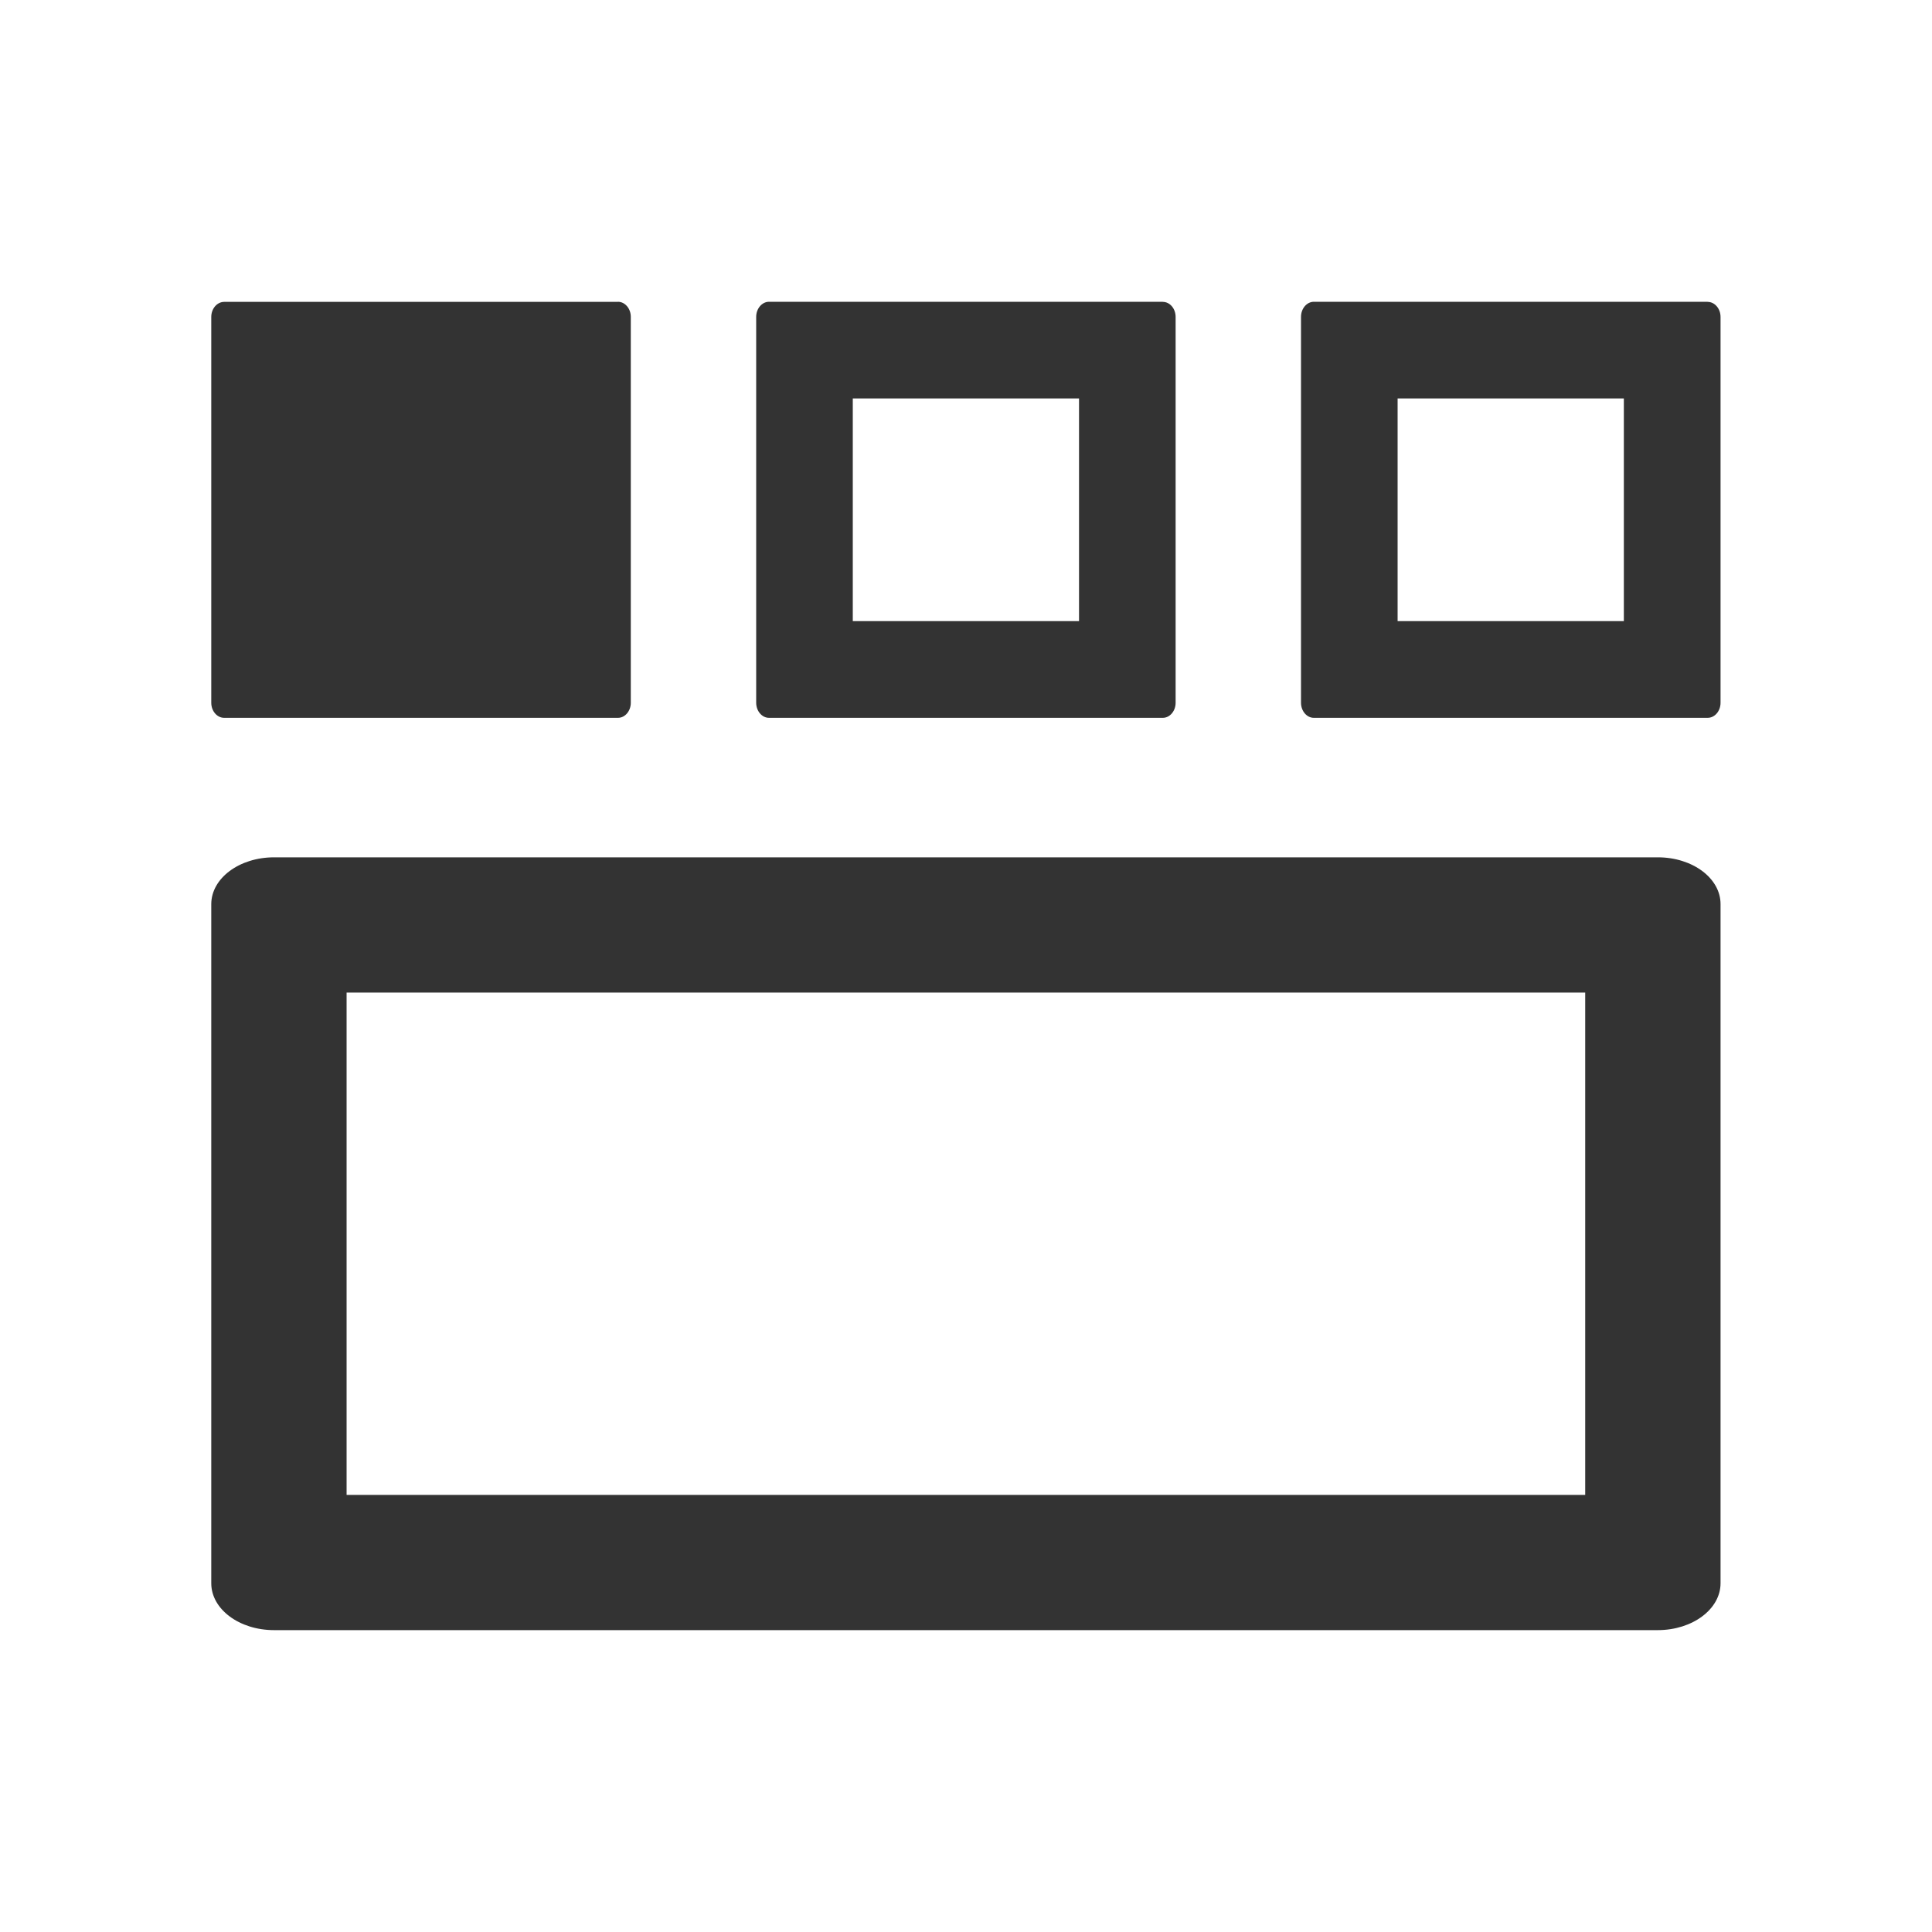
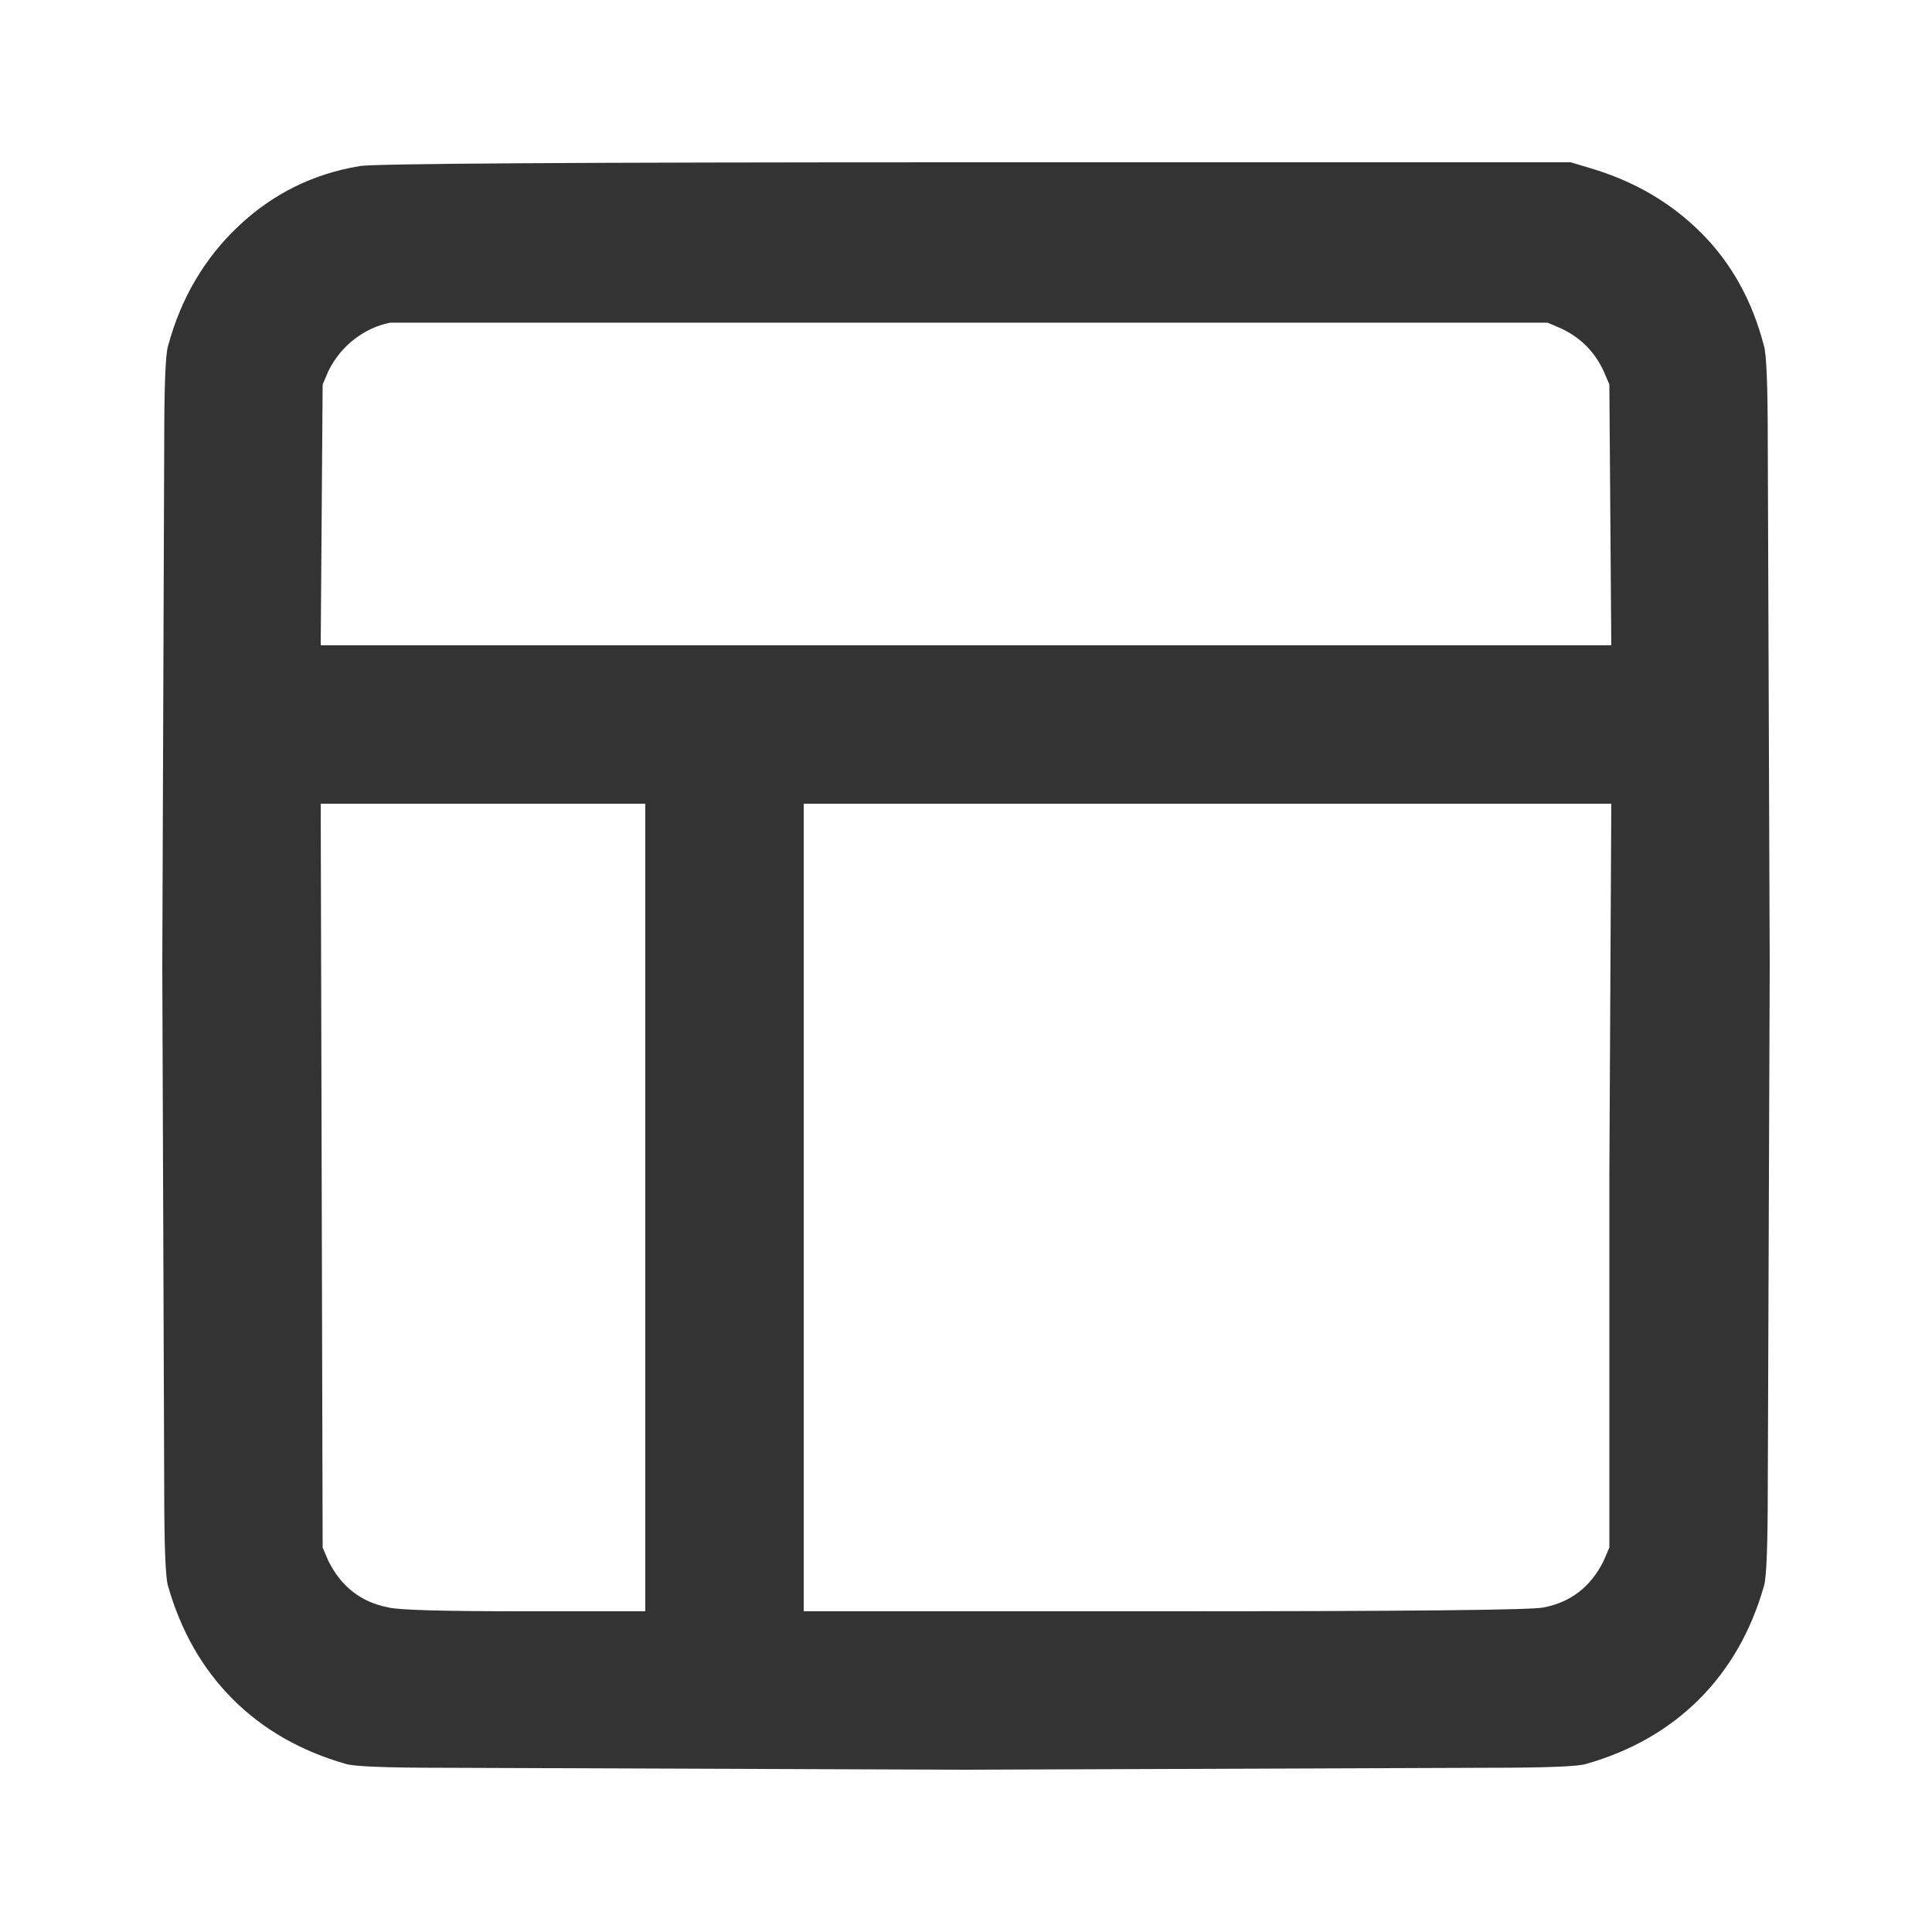
- <svg xmlns="http://www.w3.org/2000/svg" t="1785037103518" class="icon" viewBox="0 0 1024 1024" version="1.1" p-id="6578" width="200" height="200">
-   <path d="M327.526 160H118.835c-3.789 0-6.861 3.584-6.861 7.987v204.493c0 4.403 3.072 7.987 6.861 7.987h208.691c3.738 0 6.81-3.584 6.81-7.987V167.936c0-4.403-3.072-7.987-6.81-7.987z m551.168 294.4c18.432 0 33.28 11.11 33.229 24.832v359.936c0 13.722-14.899 24.832-33.28 24.832H145.254c-18.432 0-33.28-11.11-33.28-24.832V479.232c0-13.722 14.848-24.832 33.28-24.832h733.389z m-38.502 71.68H183.706v266.24H840.192v-266.24z" p-id="6579" fill="#333333" />
-   <path d="M616.294 160c3.789 0 6.81 3.584 6.81 7.987v204.493c0 4.403-3.072 7.987-6.81 7.987H407.603c-3.738 0-6.81-3.584-6.81-7.987V167.936c0-4.403 3.072-7.987 6.81-7.987h208.691z m-44.39 51.2H451.994V329.216h119.91V211.2z m333.158-51.2c3.789 0 6.861 3.584 6.861 7.987v204.493c0 4.403-3.072 7.987-6.861 7.987h-208.691c-3.738 0-6.81-3.584-6.81-7.987V167.936c0-4.403 3.072-7.987 6.81-7.987h208.691z m-44.39 51.2h-119.91V329.216h119.91V211.2z" p-id="6580" fill="#333333" />
+ <svg xmlns="http://www.w3.org/2000/svg" width="24" height="24" viewBox="0 0 24 24">
+   <path fill="#333333" d="M4.464 2.064Q3.6 2.208 2.964 2.808Q2.328 3.408 2.088 4.296Q2.04 4.44 2.04 5.52L2.016 12L2.04 18.48Q2.04 19.56 2.088 19.704Q2.328 20.544 2.892 21.108Q3.456 21.672 4.296 21.912Q4.44 21.96 5.52 21.96L12 21.984L18.48 21.96Q19.56 21.96 19.704 21.912Q20.544 21.672 21.108 21.108Q21.672 20.544 21.912 19.704Q21.96 19.56 21.96 18.48L21.984 12L21.96 5.52Q21.96 4.44 21.912 4.296Q21.696 3.456 21.132 2.892Q20.568 2.328 19.752 2.088L19.512 2.016H12.096Q4.656 2.016 4.464 2.064ZM19.392 4.08Q19.752 4.248 19.92 4.608L19.992 4.776L20.016 8.016H3.984L4.008 4.776L4.08 4.608Q4.2 4.368 4.404 4.212Q4.608 4.056 4.848 4.008Q4.992 4.008 12.096 4.008H19.224ZM8.016 15V20.016H6.504Q4.992 20.016 4.824 19.968Q4.32 19.872 4.08 19.392L4.008 19.224L3.984 9.984H8.016ZM19.992 14.592V19.224L19.92 19.392Q19.68 19.872 19.176 19.968Q19.008 20.016 14.496 20.016H9.984V9.984H20.016Z" />
</svg>
